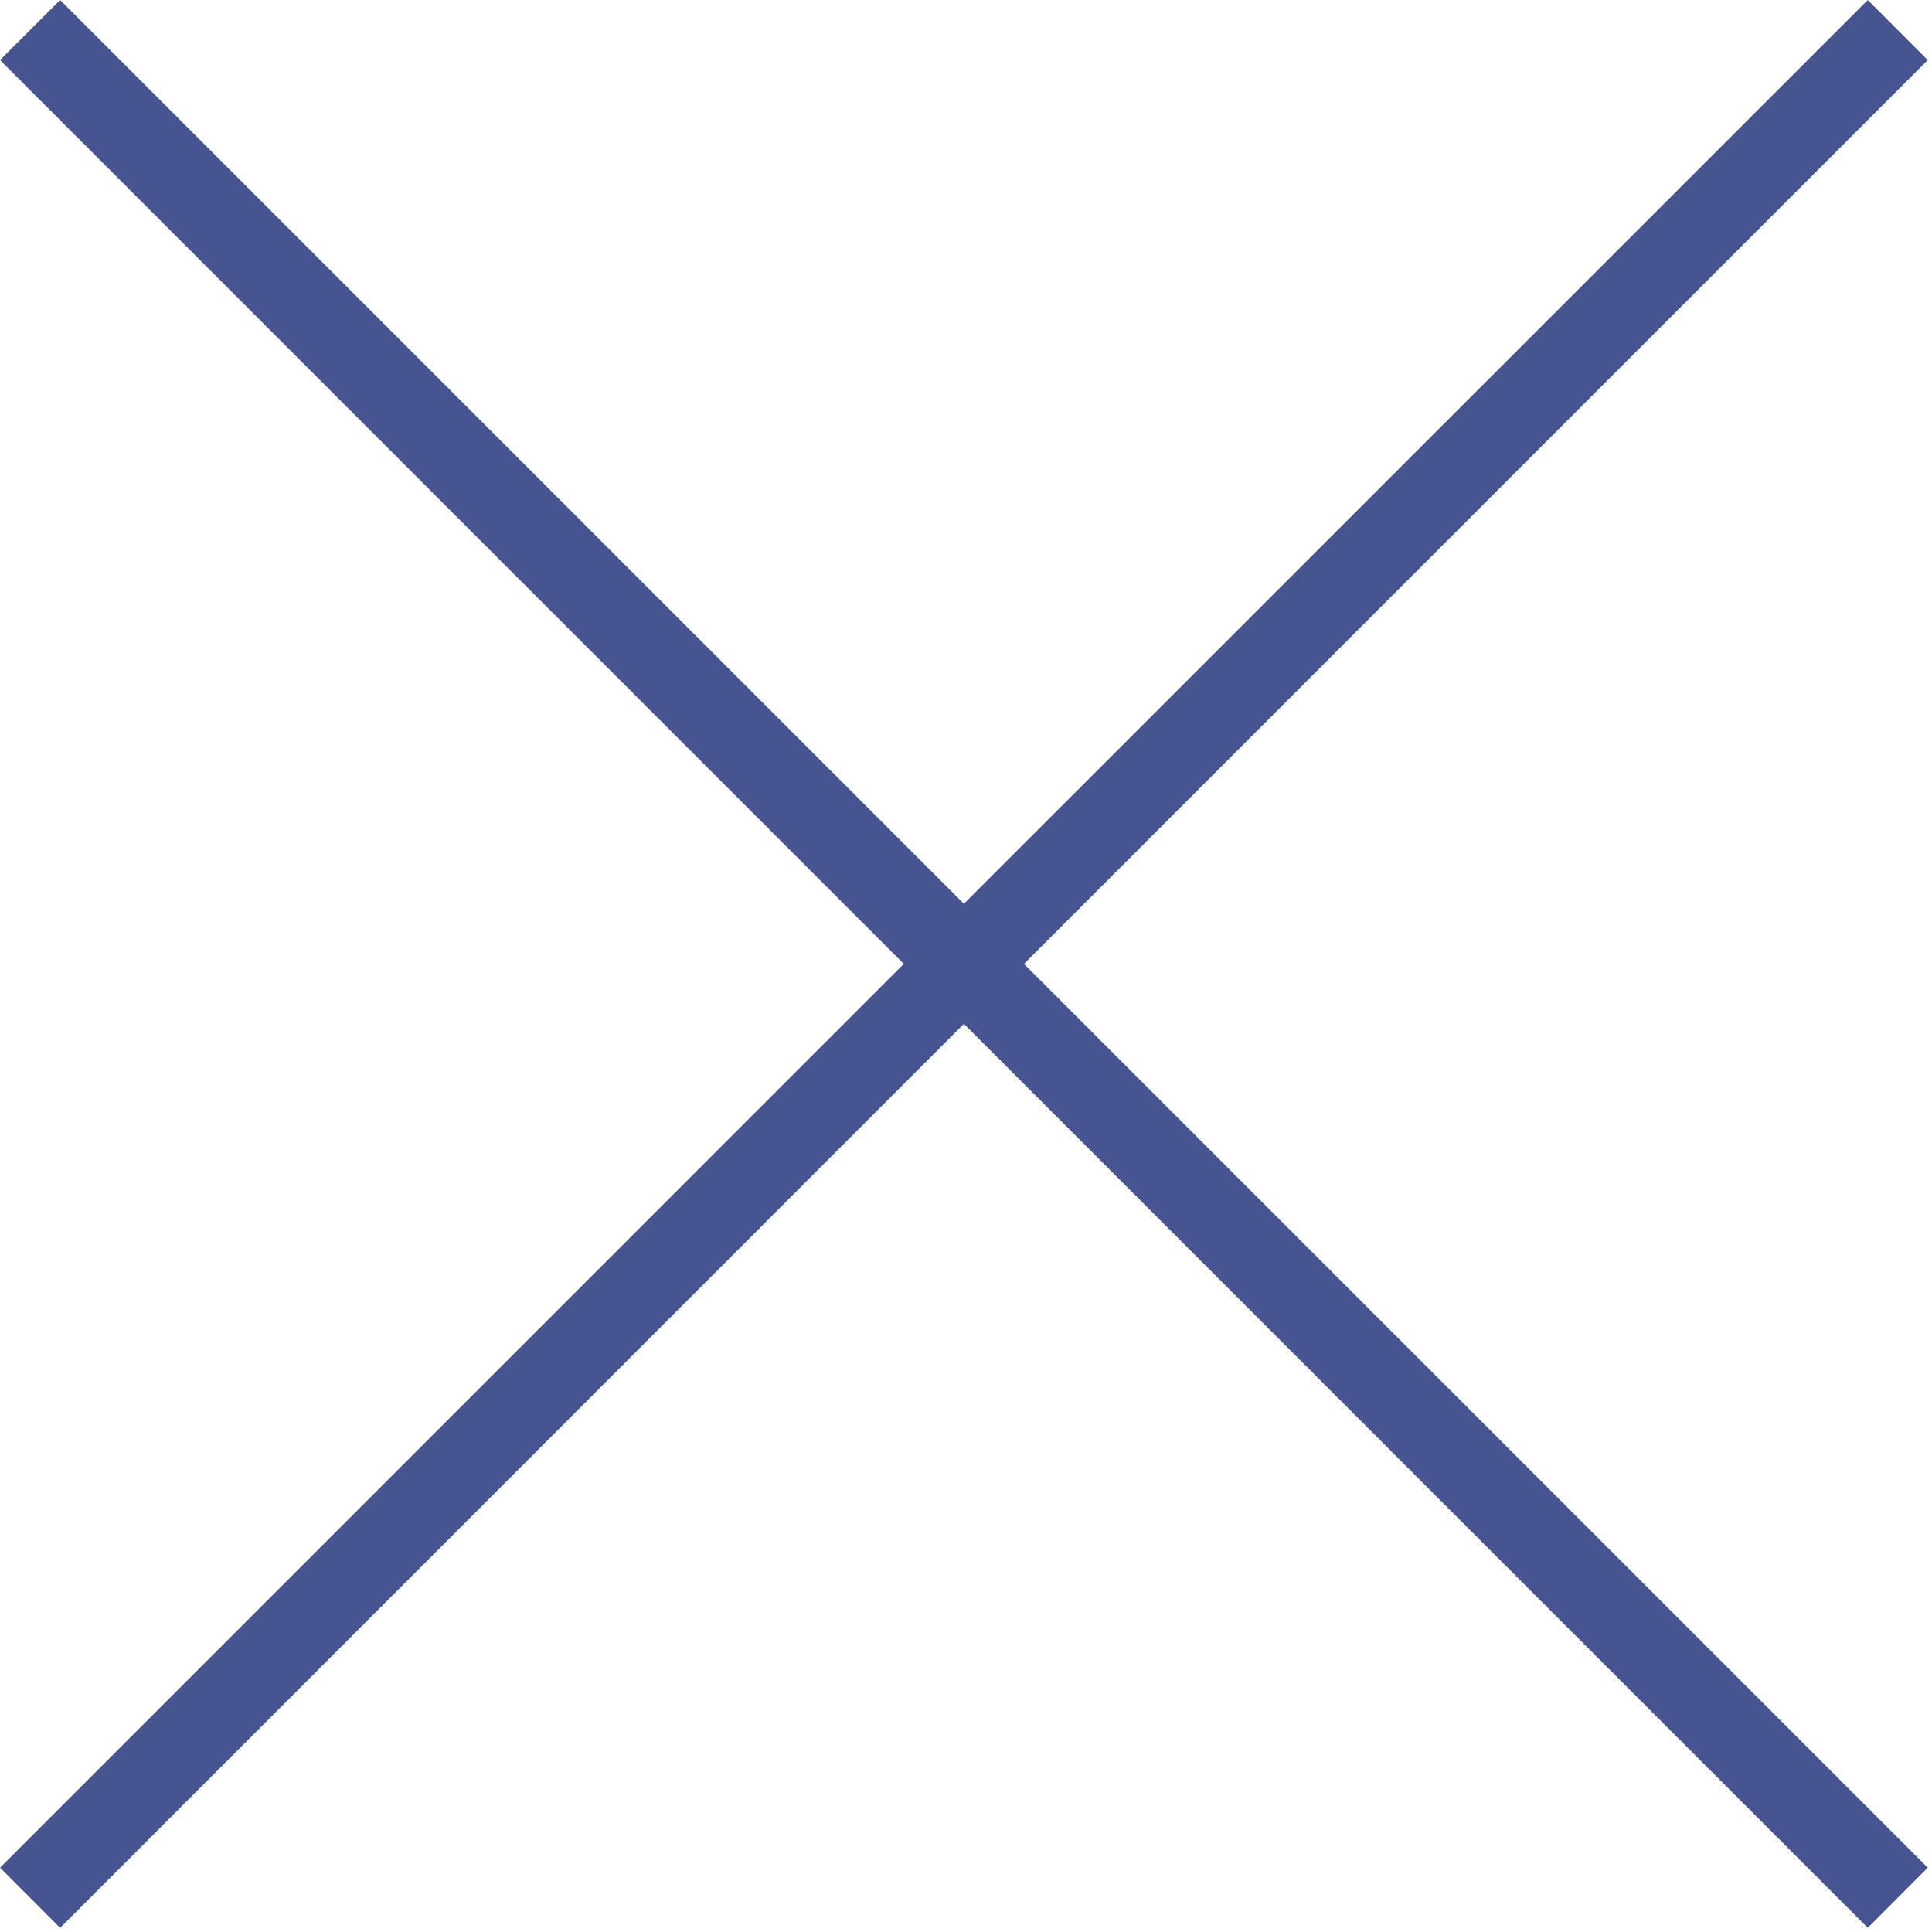
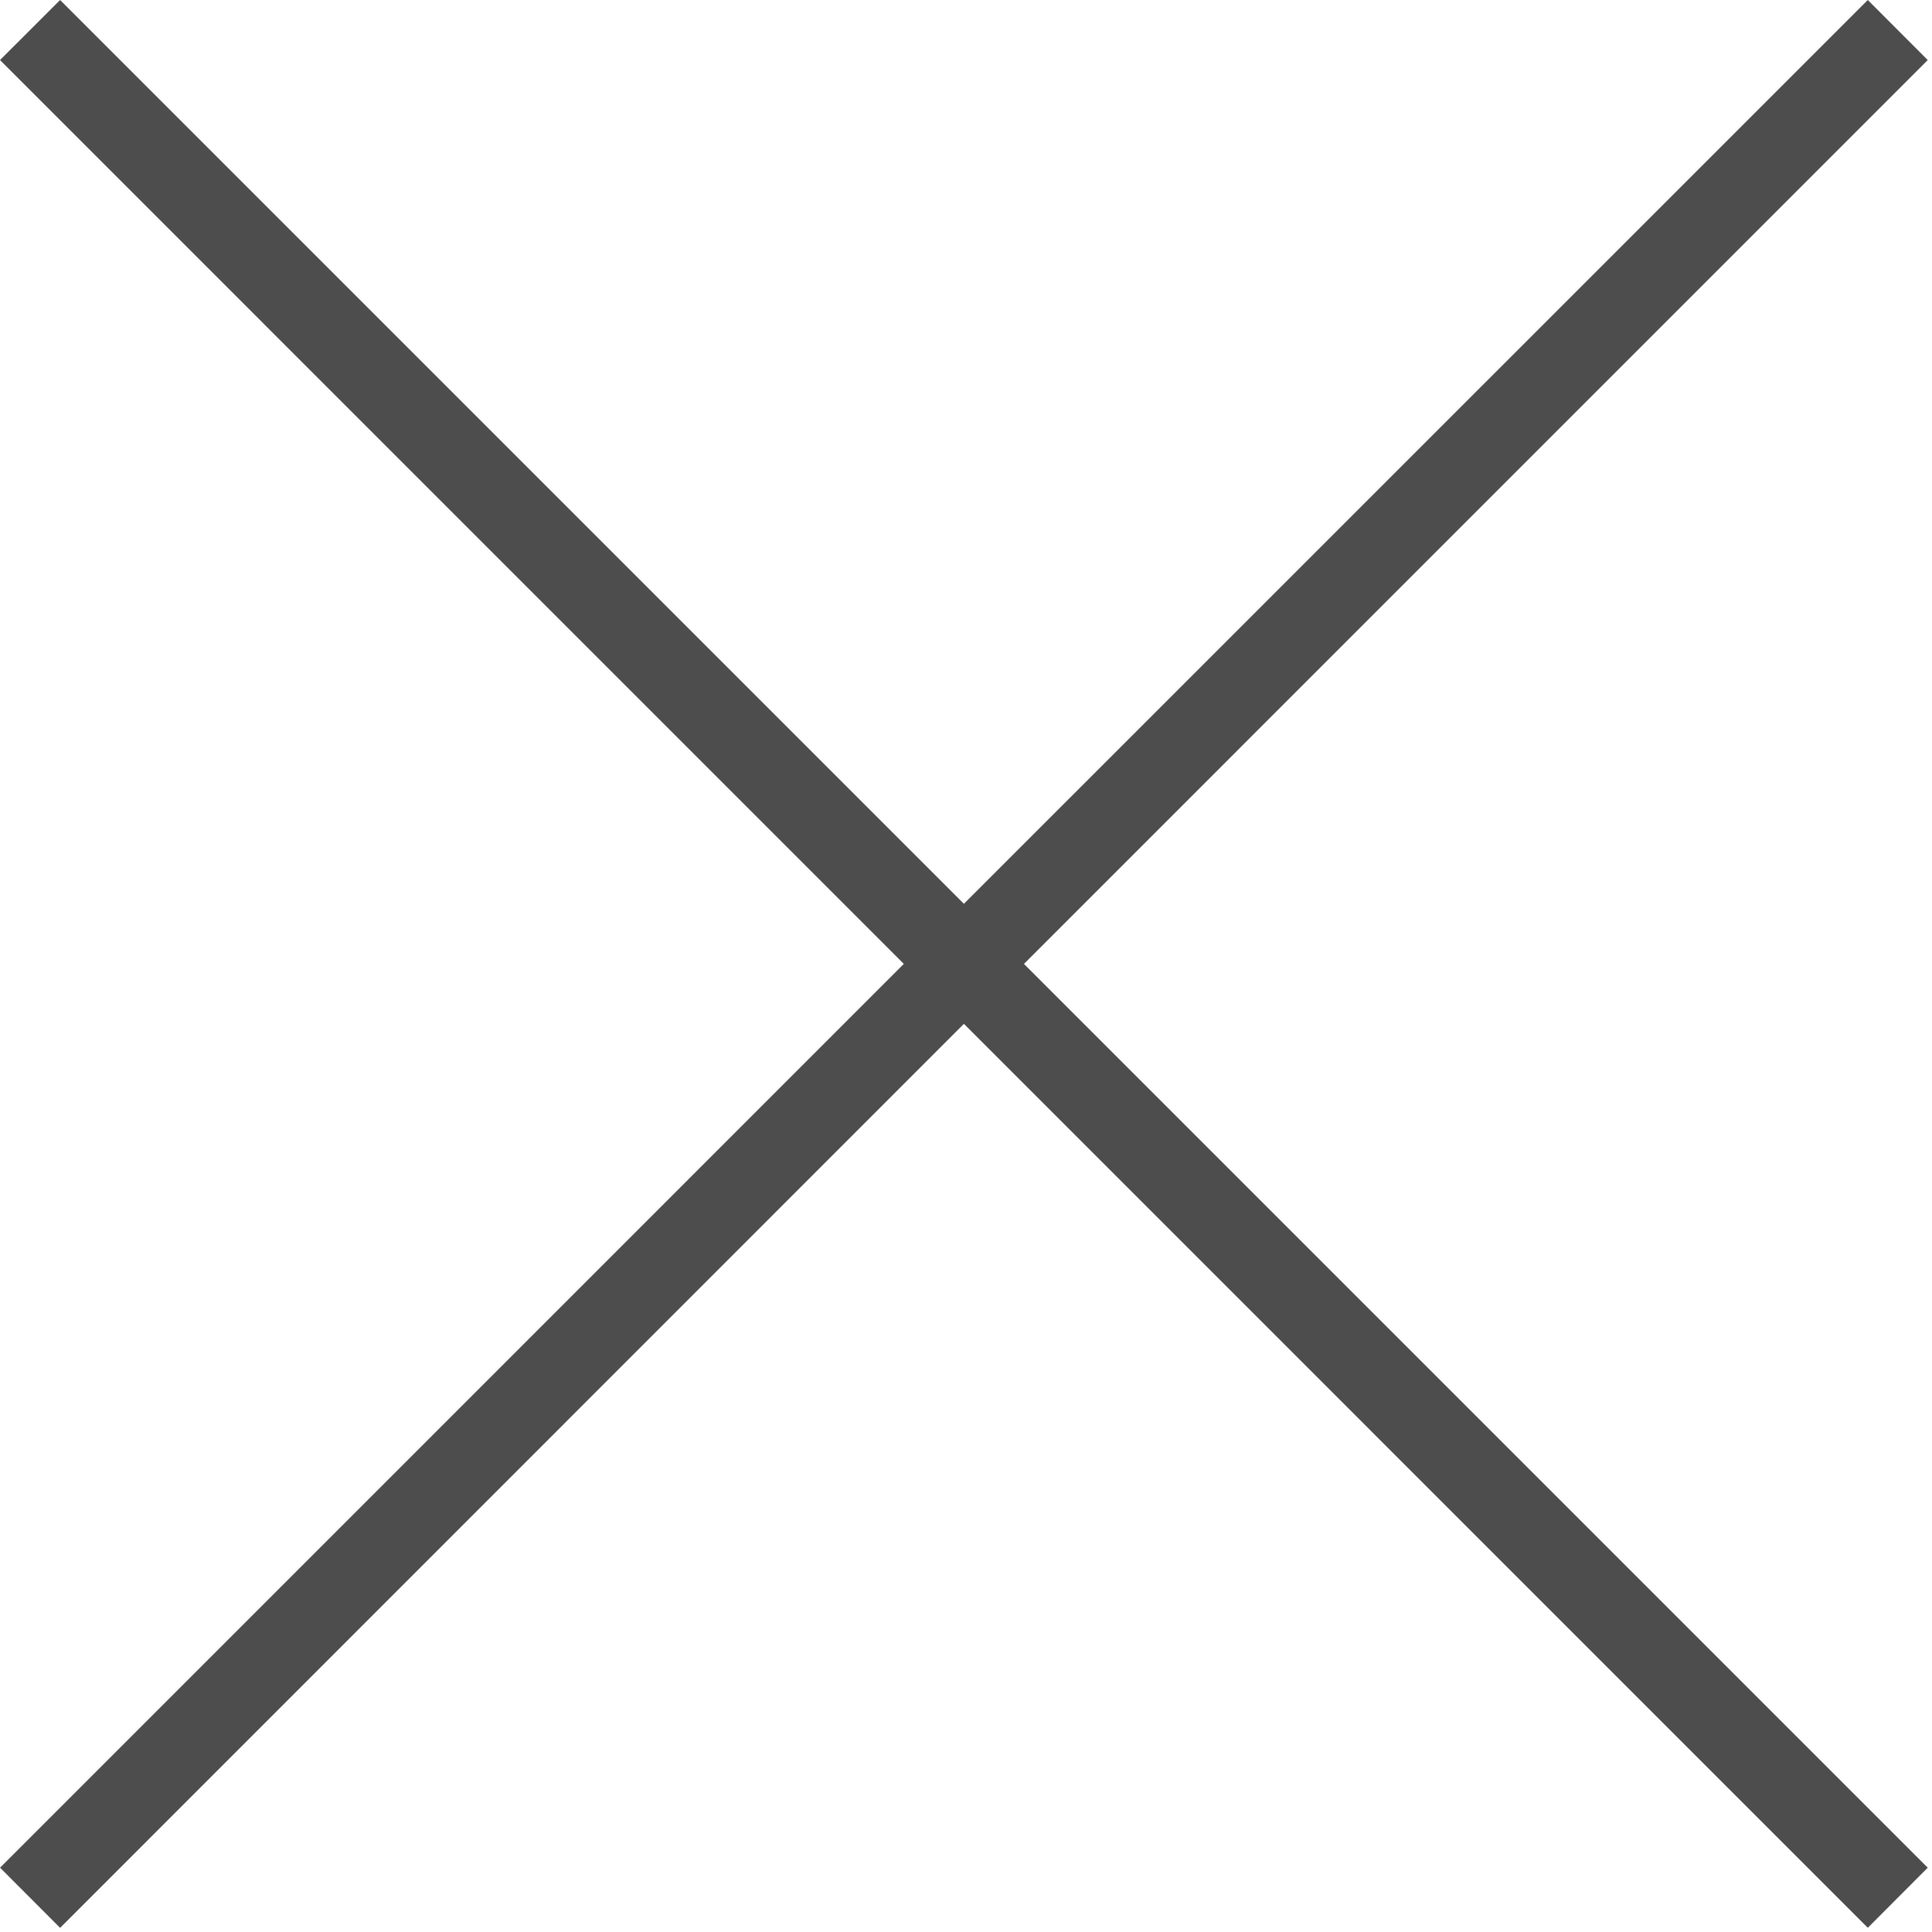
- <svg xmlns="http://www.w3.org/2000/svg" width="35" height="35">
-   <path d="M34.923 1.088L33.837 0 17.462 16.373 1.089 0 0 1.088l16.373 16.374L.001 33.835l1.088 1.09 16.373-16.377 16.375 16.376 1.086-1.089L18.55 17.462z" fill="#465491" fill-rule="nonzero" />
+ <svg xmlns="http://www.w3.org/2000/svg" width="35px" height="35px" viewBox="0 0 35 35" version="1.1">
+   <g id="Page-1" stroke="none" stroke-width="1" fill="none" fill-rule="evenodd">
+     <g id="close-icon" fill="#4D4D4D" fill-rule="nonzero">
+       <polygon id="Path" points="34.923 1.088 33.837 0 17.462 16.373 1.089 0 0 1.088 16.373 17.462 0.001 33.835 1.089 34.925 17.462 18.548 33.837 34.924 34.923 33.835 18.55 17.462" />
+     </g>
+   </g>
</svg>
